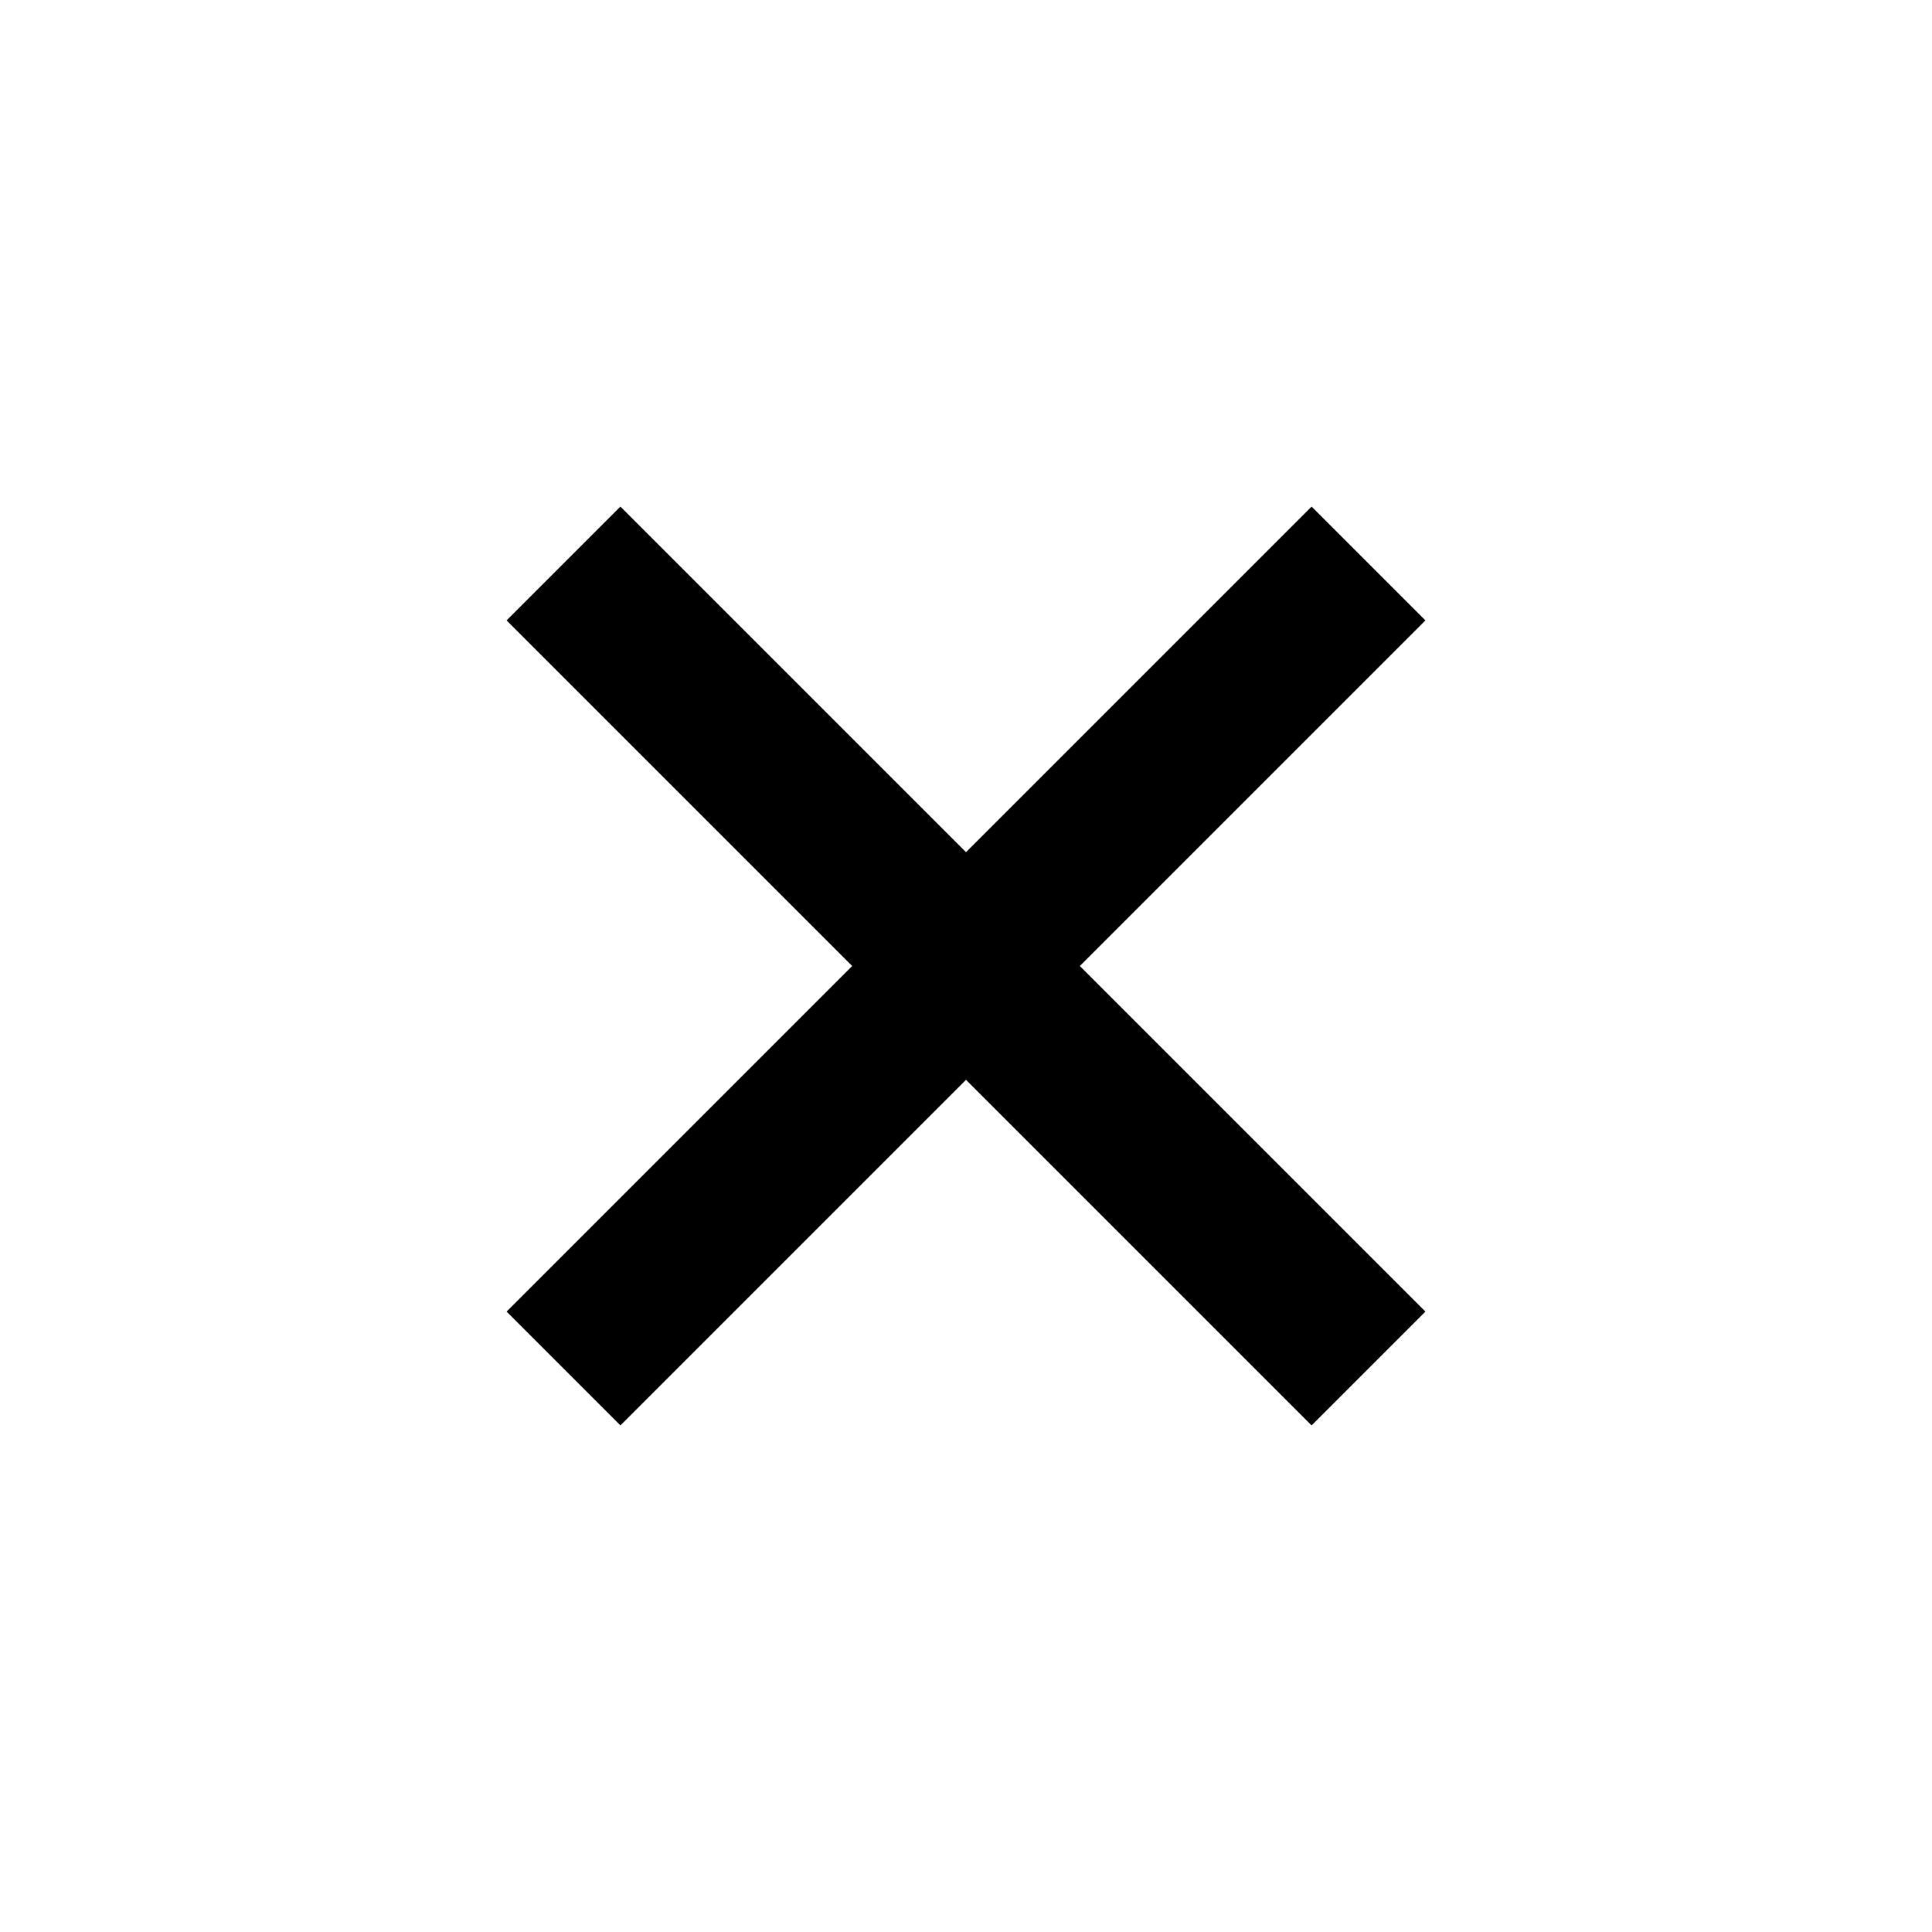
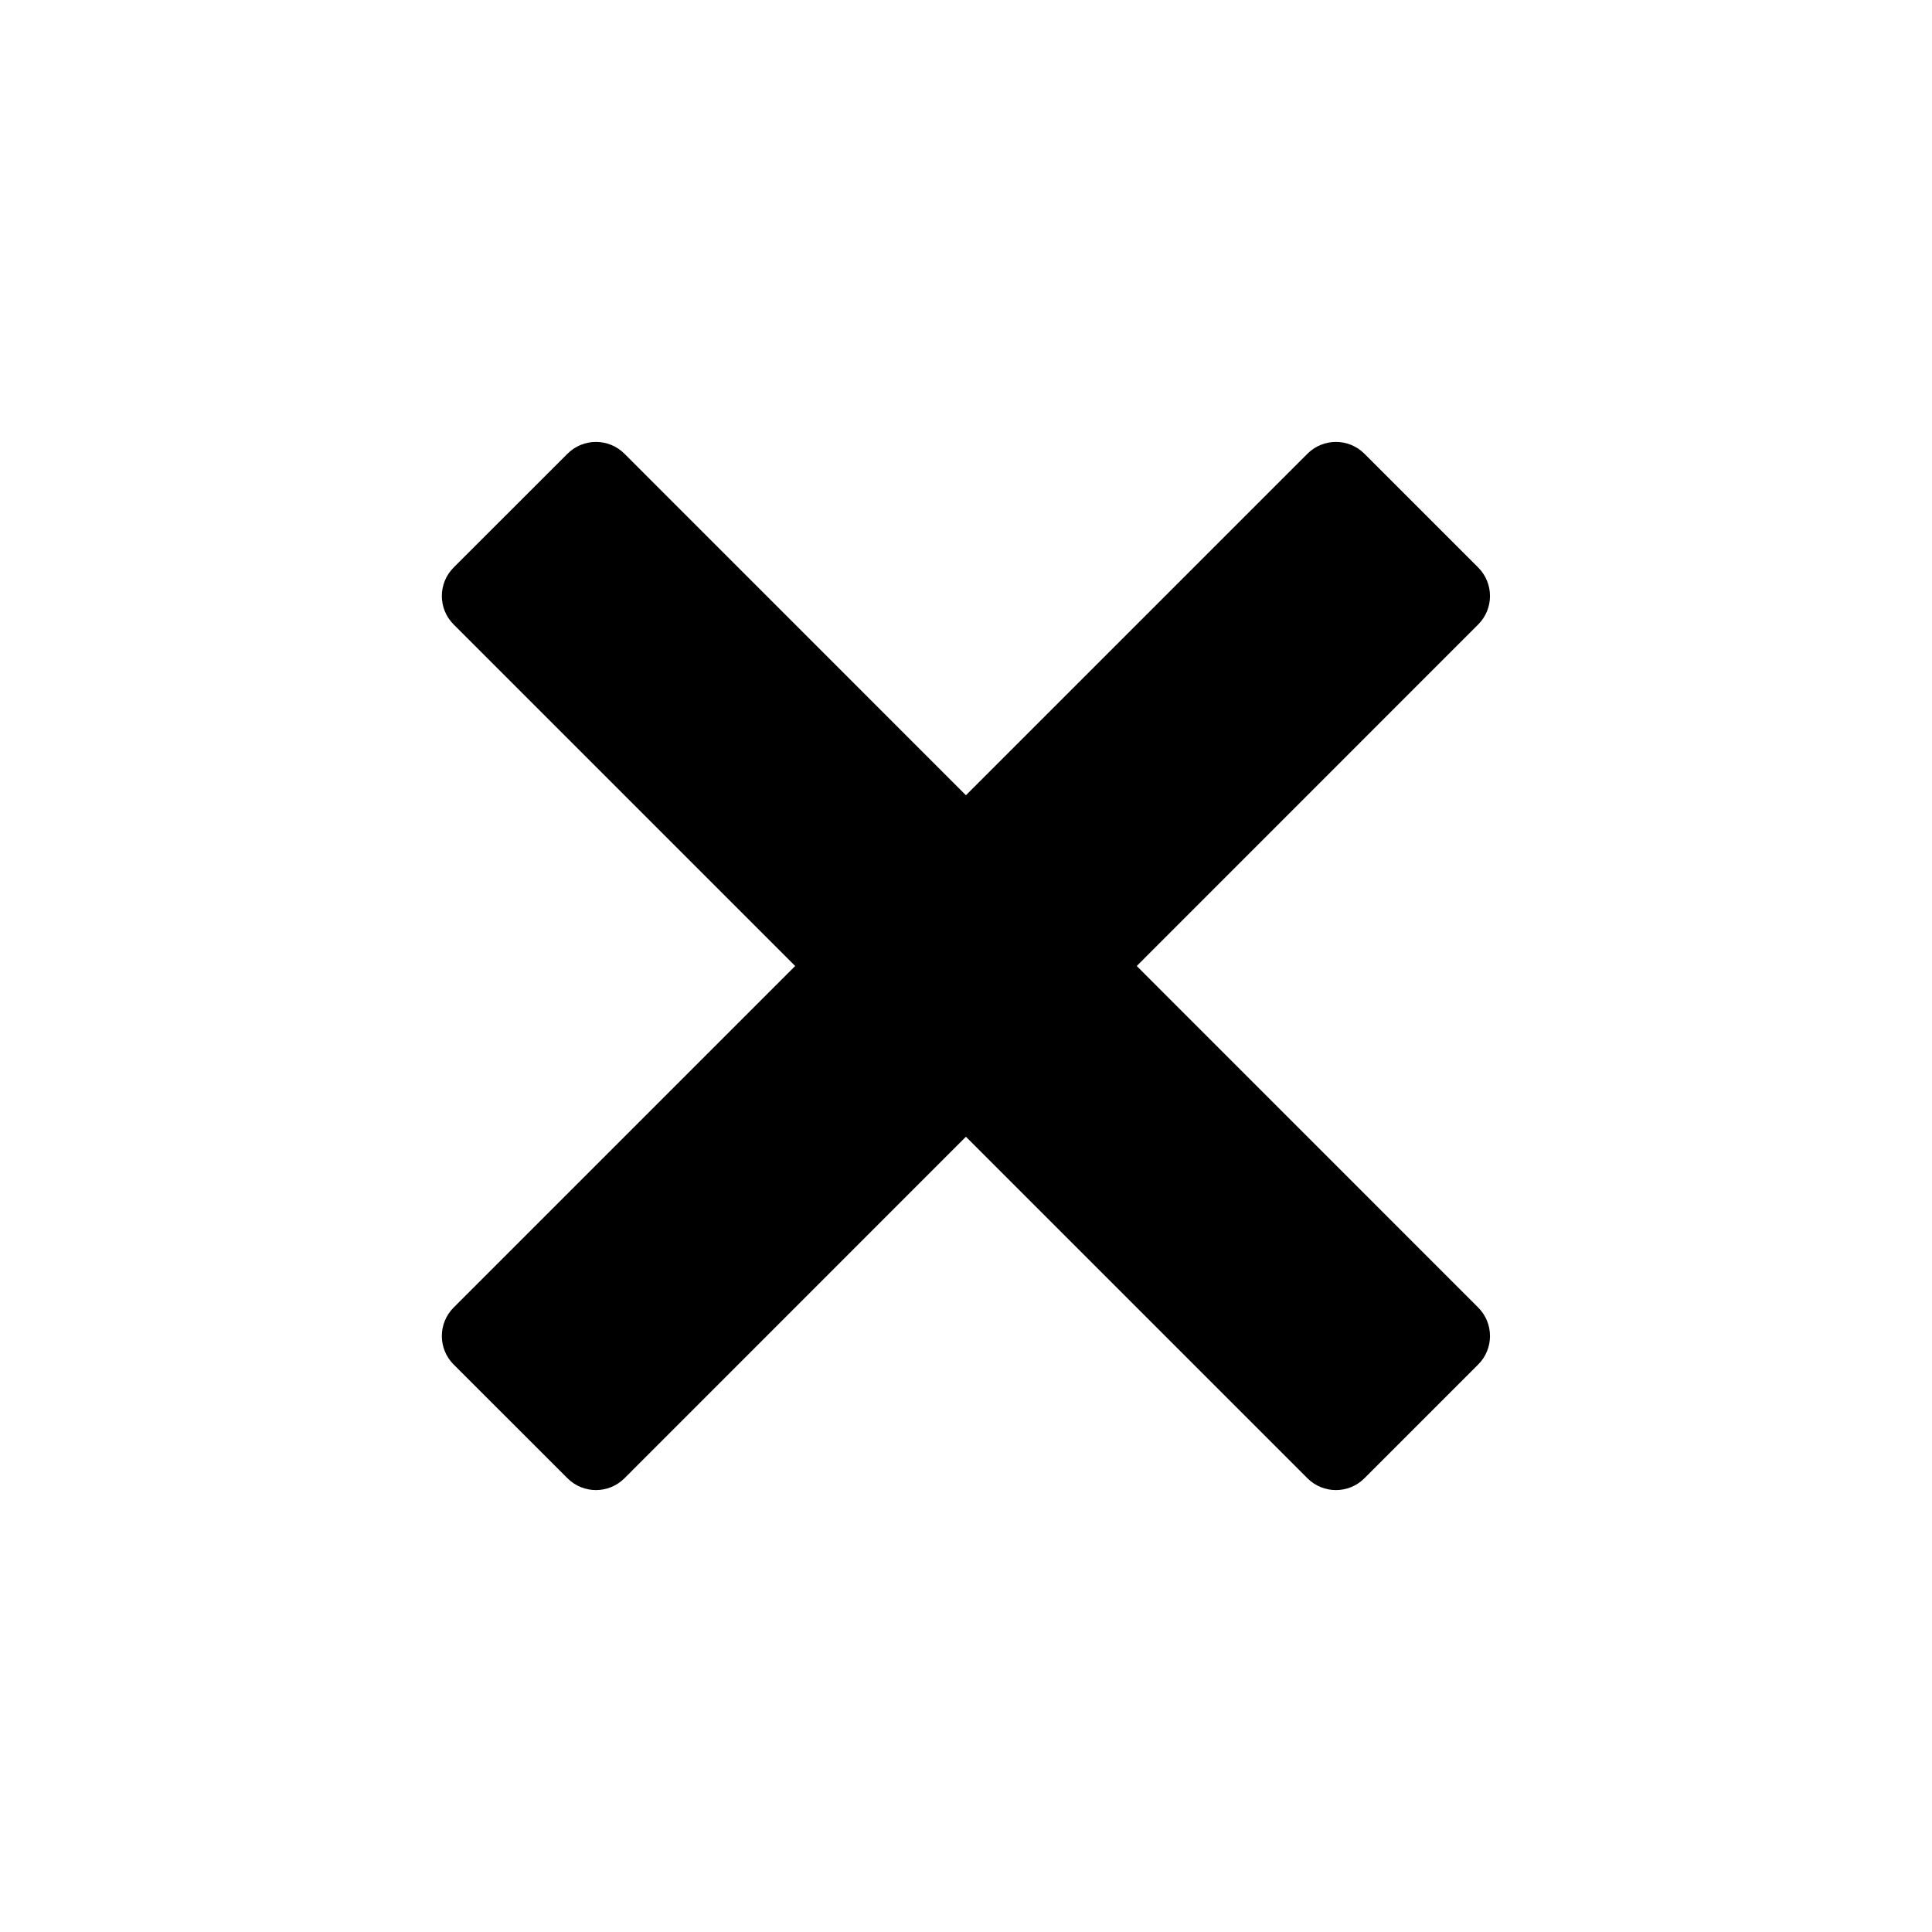
- <svg xmlns="http://www.w3.org/2000/svg" width="24px" height="24px" viewBox="0 0 24 24" version="1.1">
-   <g id="icon/UI-library/close" stroke="none" stroke-width="1" fill="none" fill-rule="evenodd">
-     <path d="M12,13.414 L7.707,17.707 L6.293,16.293 L10.586,12 L6.293,7.707 L7.707,6.293 L12,10.586 L16.293,6.293 L17.707,7.707 L13.414,12 L17.707,16.293 L16.293,17.707 L12,13.414 Z" id="Icon" fill="currentColor" />
-   </g>
+ <svg xmlns="http://www.w3.org/2000/svg" width="24" height="24" viewBox="0 0 24 24" fill="none">
+   <path fill-rule="evenodd" clip-rule="evenodd" d="M5.635 7.05C5.44 7.246 5.44 7.562 5.635 7.757L9.878 12L5.635 16.243C5.44 16.438 5.44 16.755 5.635 16.95L7.05 18.364C7.245 18.559 7.561 18.559 7.757 18.364L11.999 14.121L16.242 18.364C16.437 18.559 16.754 18.559 16.949 18.364L18.363 16.95C18.558 16.755 18.558 16.438 18.363 16.243L14.121 12L18.363 7.757C18.558 7.562 18.558 7.246 18.363 7.05L16.949 5.636C16.754 5.441 16.437 5.441 16.242 5.636L11.999 9.879L7.757 5.636C7.561 5.441 7.245 5.441 7.05 5.636L5.635 7.05Z" fill="currentColor" />
</svg>
